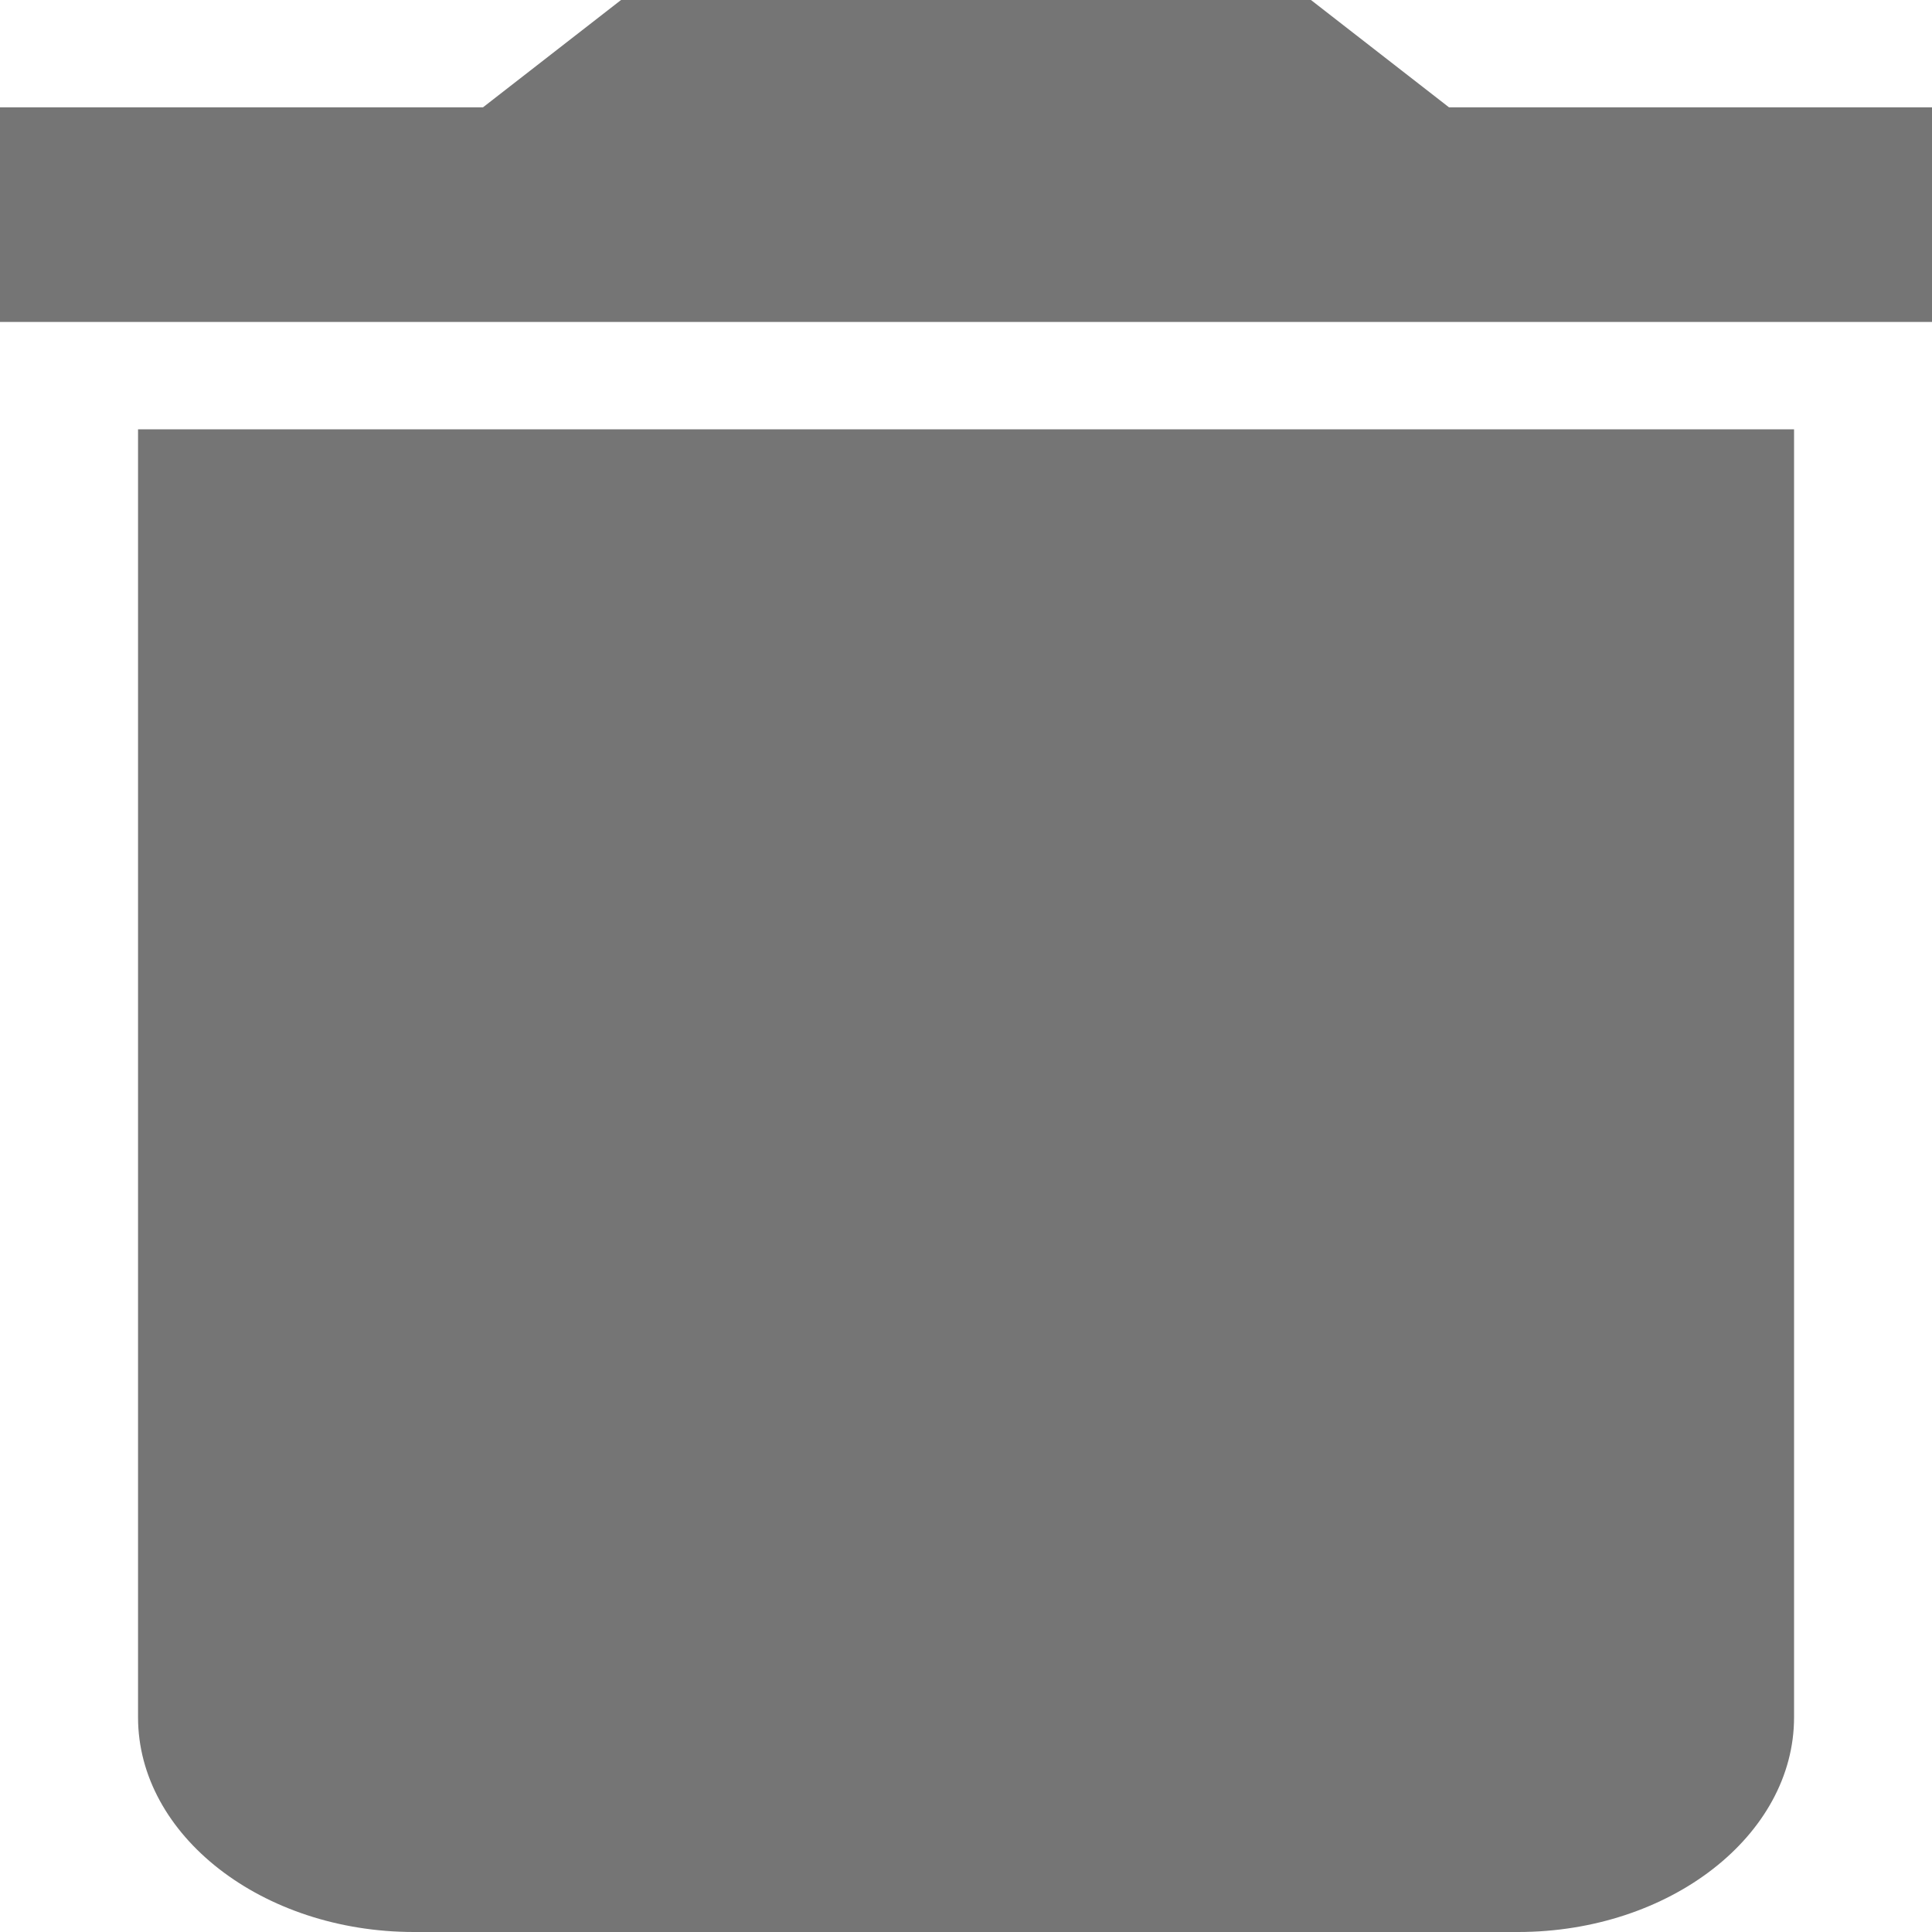
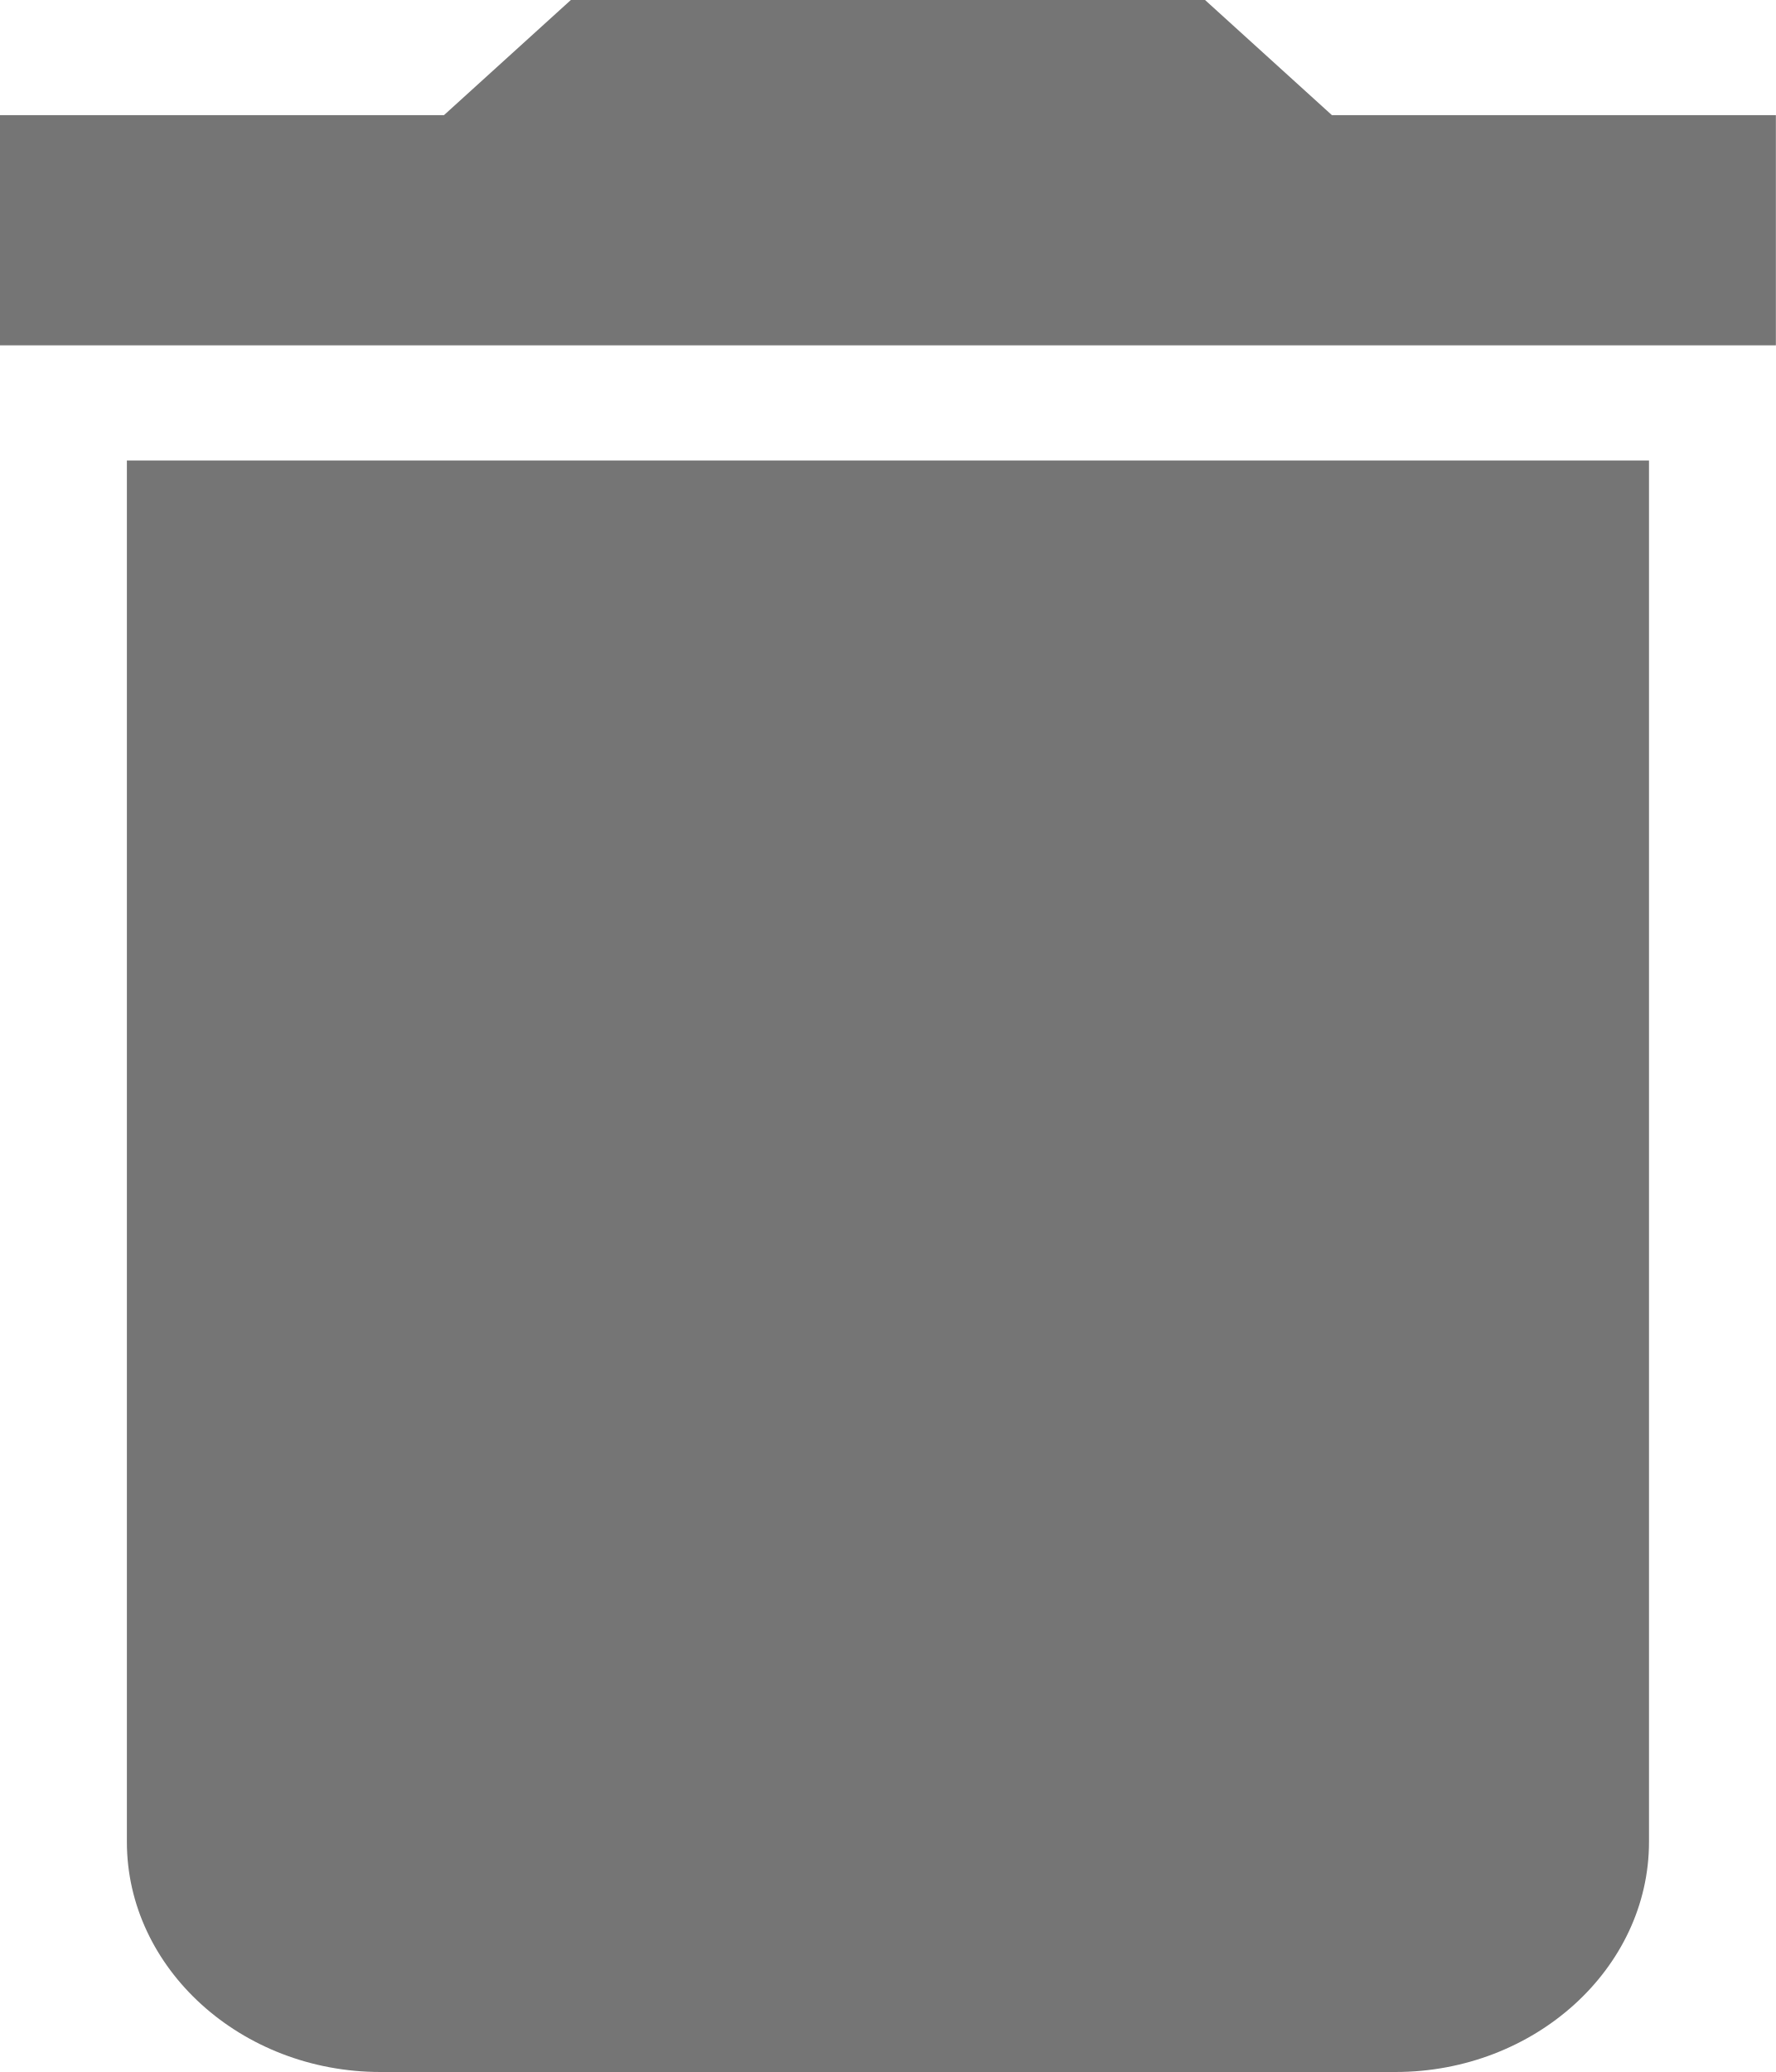
- <svg xmlns="http://www.w3.org/2000/svg" width="20" height="20" viewBox="0 0 20 20" fill="none">
-   <path fill-rule="evenodd" clip-rule="evenodd" d="M1.429 17.778C1.429 19 2.714 20 4.286 20H15.714C17.286 20 18.572 19 18.572 17.778V4.444H1.429V17.778ZM20 1.111H15L13.571 0H6.429L5 1.111H0V3.333H20V1.111Z" fill="black" fill-opacity="0.54" />
+ <svg xmlns="http://www.w3.org/2000/svg" width="18" height="21" viewBox="0 0 18 21" fill="none">
+   <path fill-rule="evenodd" clip-rule="evenodd" d="M1.286 18.667C1.286 19.95 2.443 21 3.857 21H14.143C15.557 21 16.714 19.95 16.714 18.667V4.667H1.286V18.667ZM18 1.167H13.5L12.214 0H5.786L4.5 1.167H0V3.5H18V1.167Z" fill="black" fill-opacity="0.54" />
</svg>
